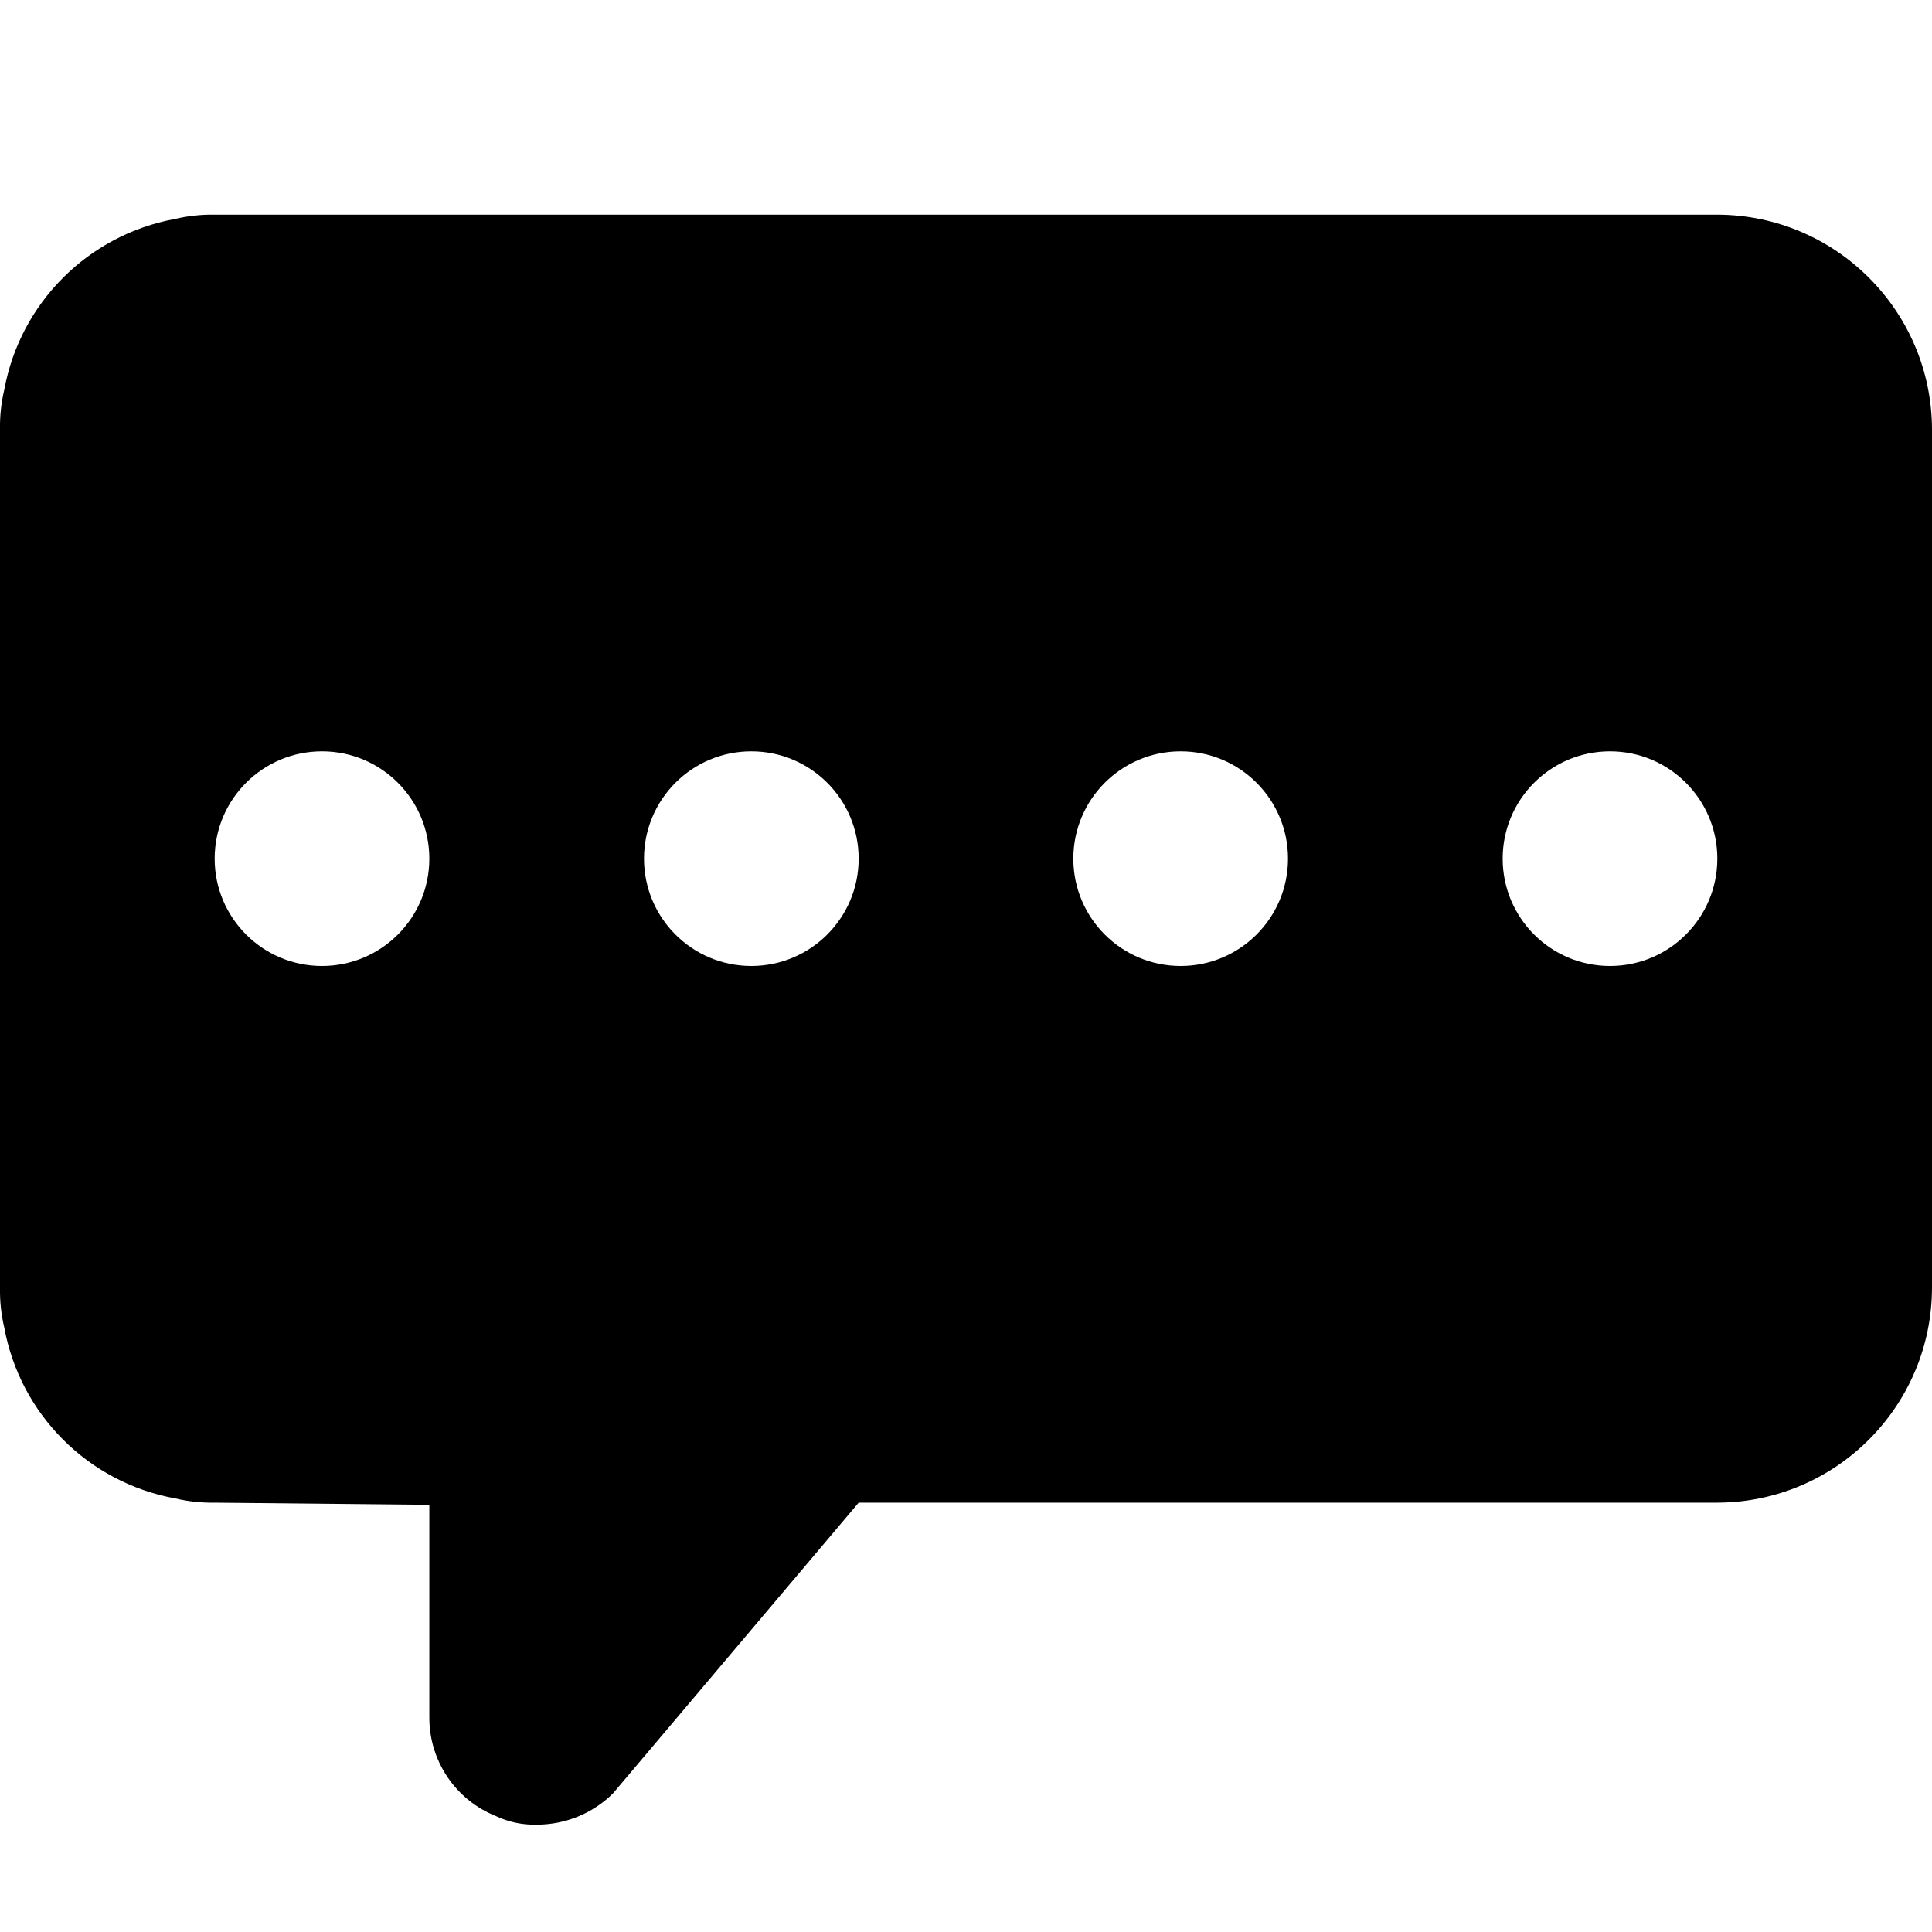
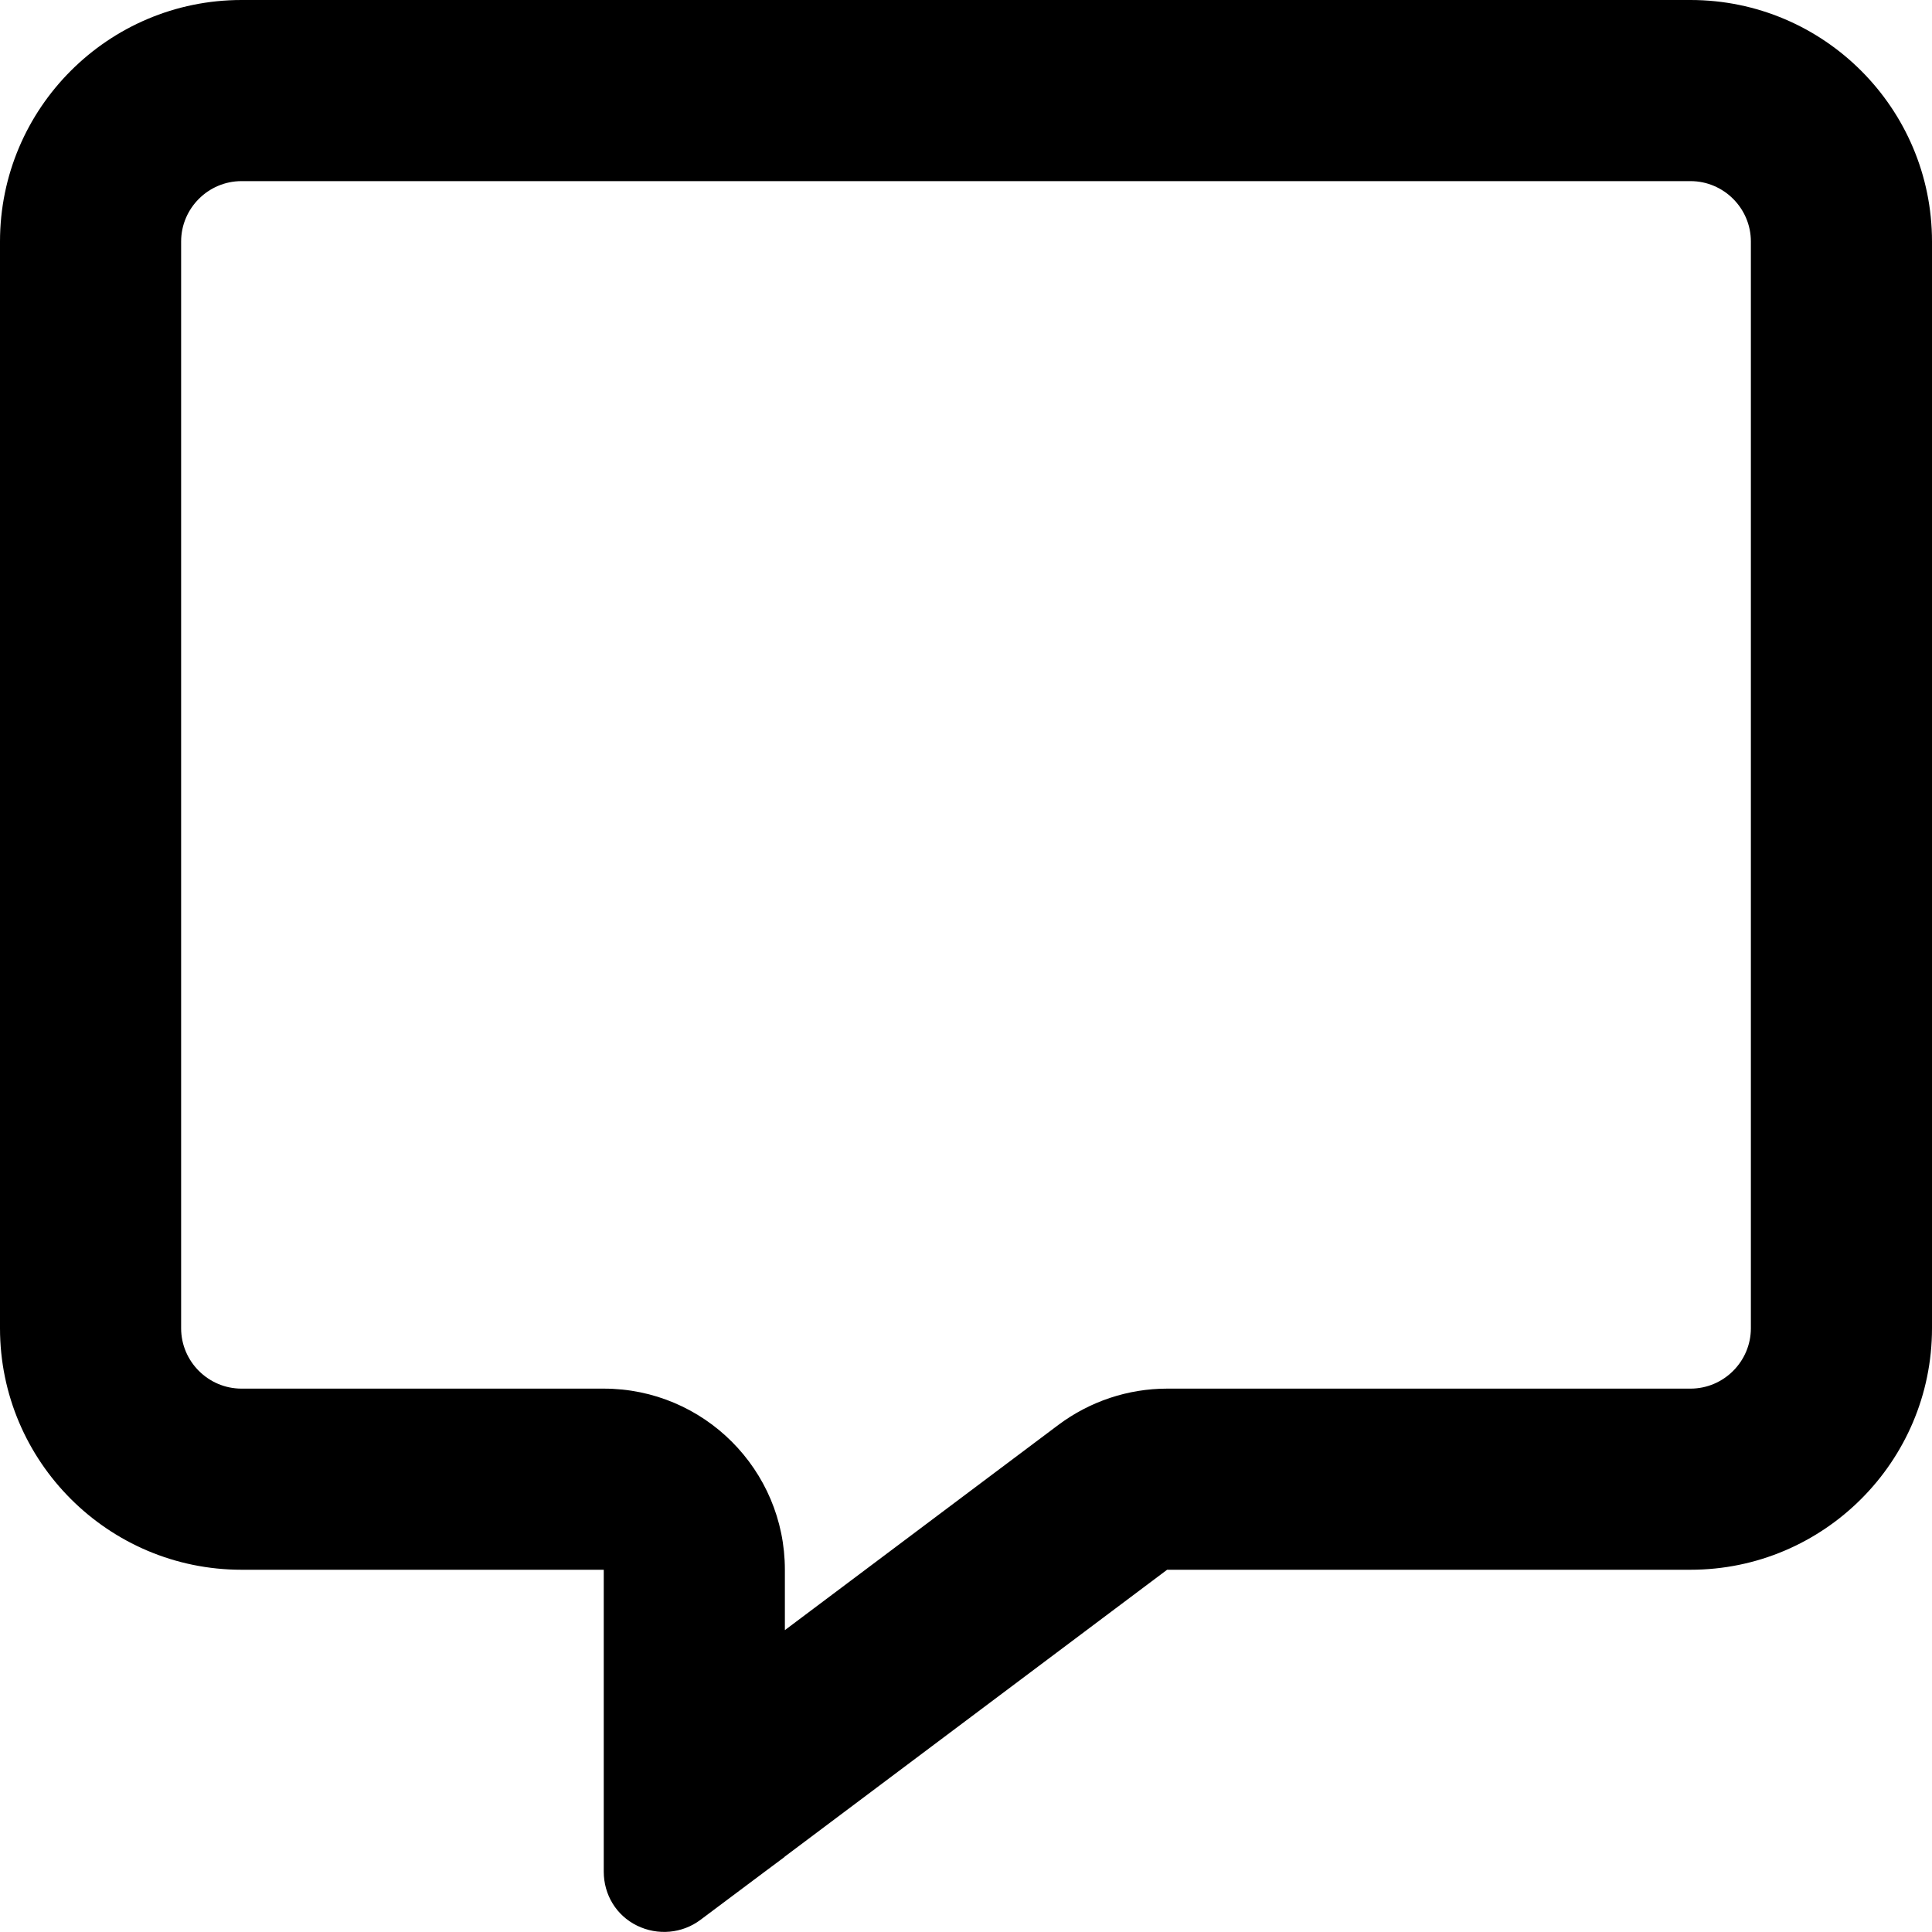
- <svg xmlns="http://www.w3.org/2000/svg" width="115px" height="115px" viewBox="0 0 18 18" mirror-in-rtl="true" fill="#000000">
-   <g id="SVGRepo_bgCarrier" stroke-width="0" />
-   <g id="SVGRepo_tracerCarrier" stroke-linecap="round" stroke-linejoin="round" />
-   <g id="SVGRepo_iconCarrier">
-     <path d="M16 2H2a1.5 1.5 0 0 0-.37.04A1.981 1.981 0 0 0 .04 3.63 1.5 1.5 0 0 0 0 4v8a1.5 1.5 0 0 0 .04.37 1.981 1.981 0 0 0 1.59 1.59A1.5 1.5 0 0 0 2 14l2 .02V16a.987.987 0 0 0 .62.92A.839.839 0 0 0 5 17c.266 0 .52-.103.71-.29L8 14h8a2.006 2.006 0 0 0 2-2V4a2.006 2.006 0 0 0-2-2zM3 9a1 1 0 1 1 0-2 1 1 0 0 1 0 2zm4 0a1 1 0 1 1 0-2 1 1 0 0 1 0 2zm4 0a1 1 0 1 1 0-2 1 1 0 0 1 0 2zm4 0a1 1 0 1 1 0-2 1 1 0 0 1 0 2z" fill="#000000" fill-rule="evenodd" />
-   </g>
+ <svg xmlns="http://www.w3.org/2000/svg" viewBox="0 0 512 512">
+   <path d="M160 368c26.5 0 48 21.5 48 48v16l72.5-54.4c8.3-6.2 18.4-9.6 28.8-9.6H448c8.8 0 16-7.2 16-16V64c0-8.8-7.2-16-16-16H64c-8.8 0-16 7.2-16 16V352c0 8.8 7.2 16 16 16h96zm48 124l-.2 .2-5.1 3.8-17.1 12.8c-4.8 3.6-11.3 4.2-16.8 1.5s-8.8-8.2-8.8-14.3V474.7v-6.4V468v-4V416H112 64c-35.3 0-64-28.7-64-64V64C0 28.7 28.7 0 64 0H448c35.3 0 64 28.7 64 64V352c0 35.3-28.7 64-64 64H309.3L208 492z" />
</svg>
